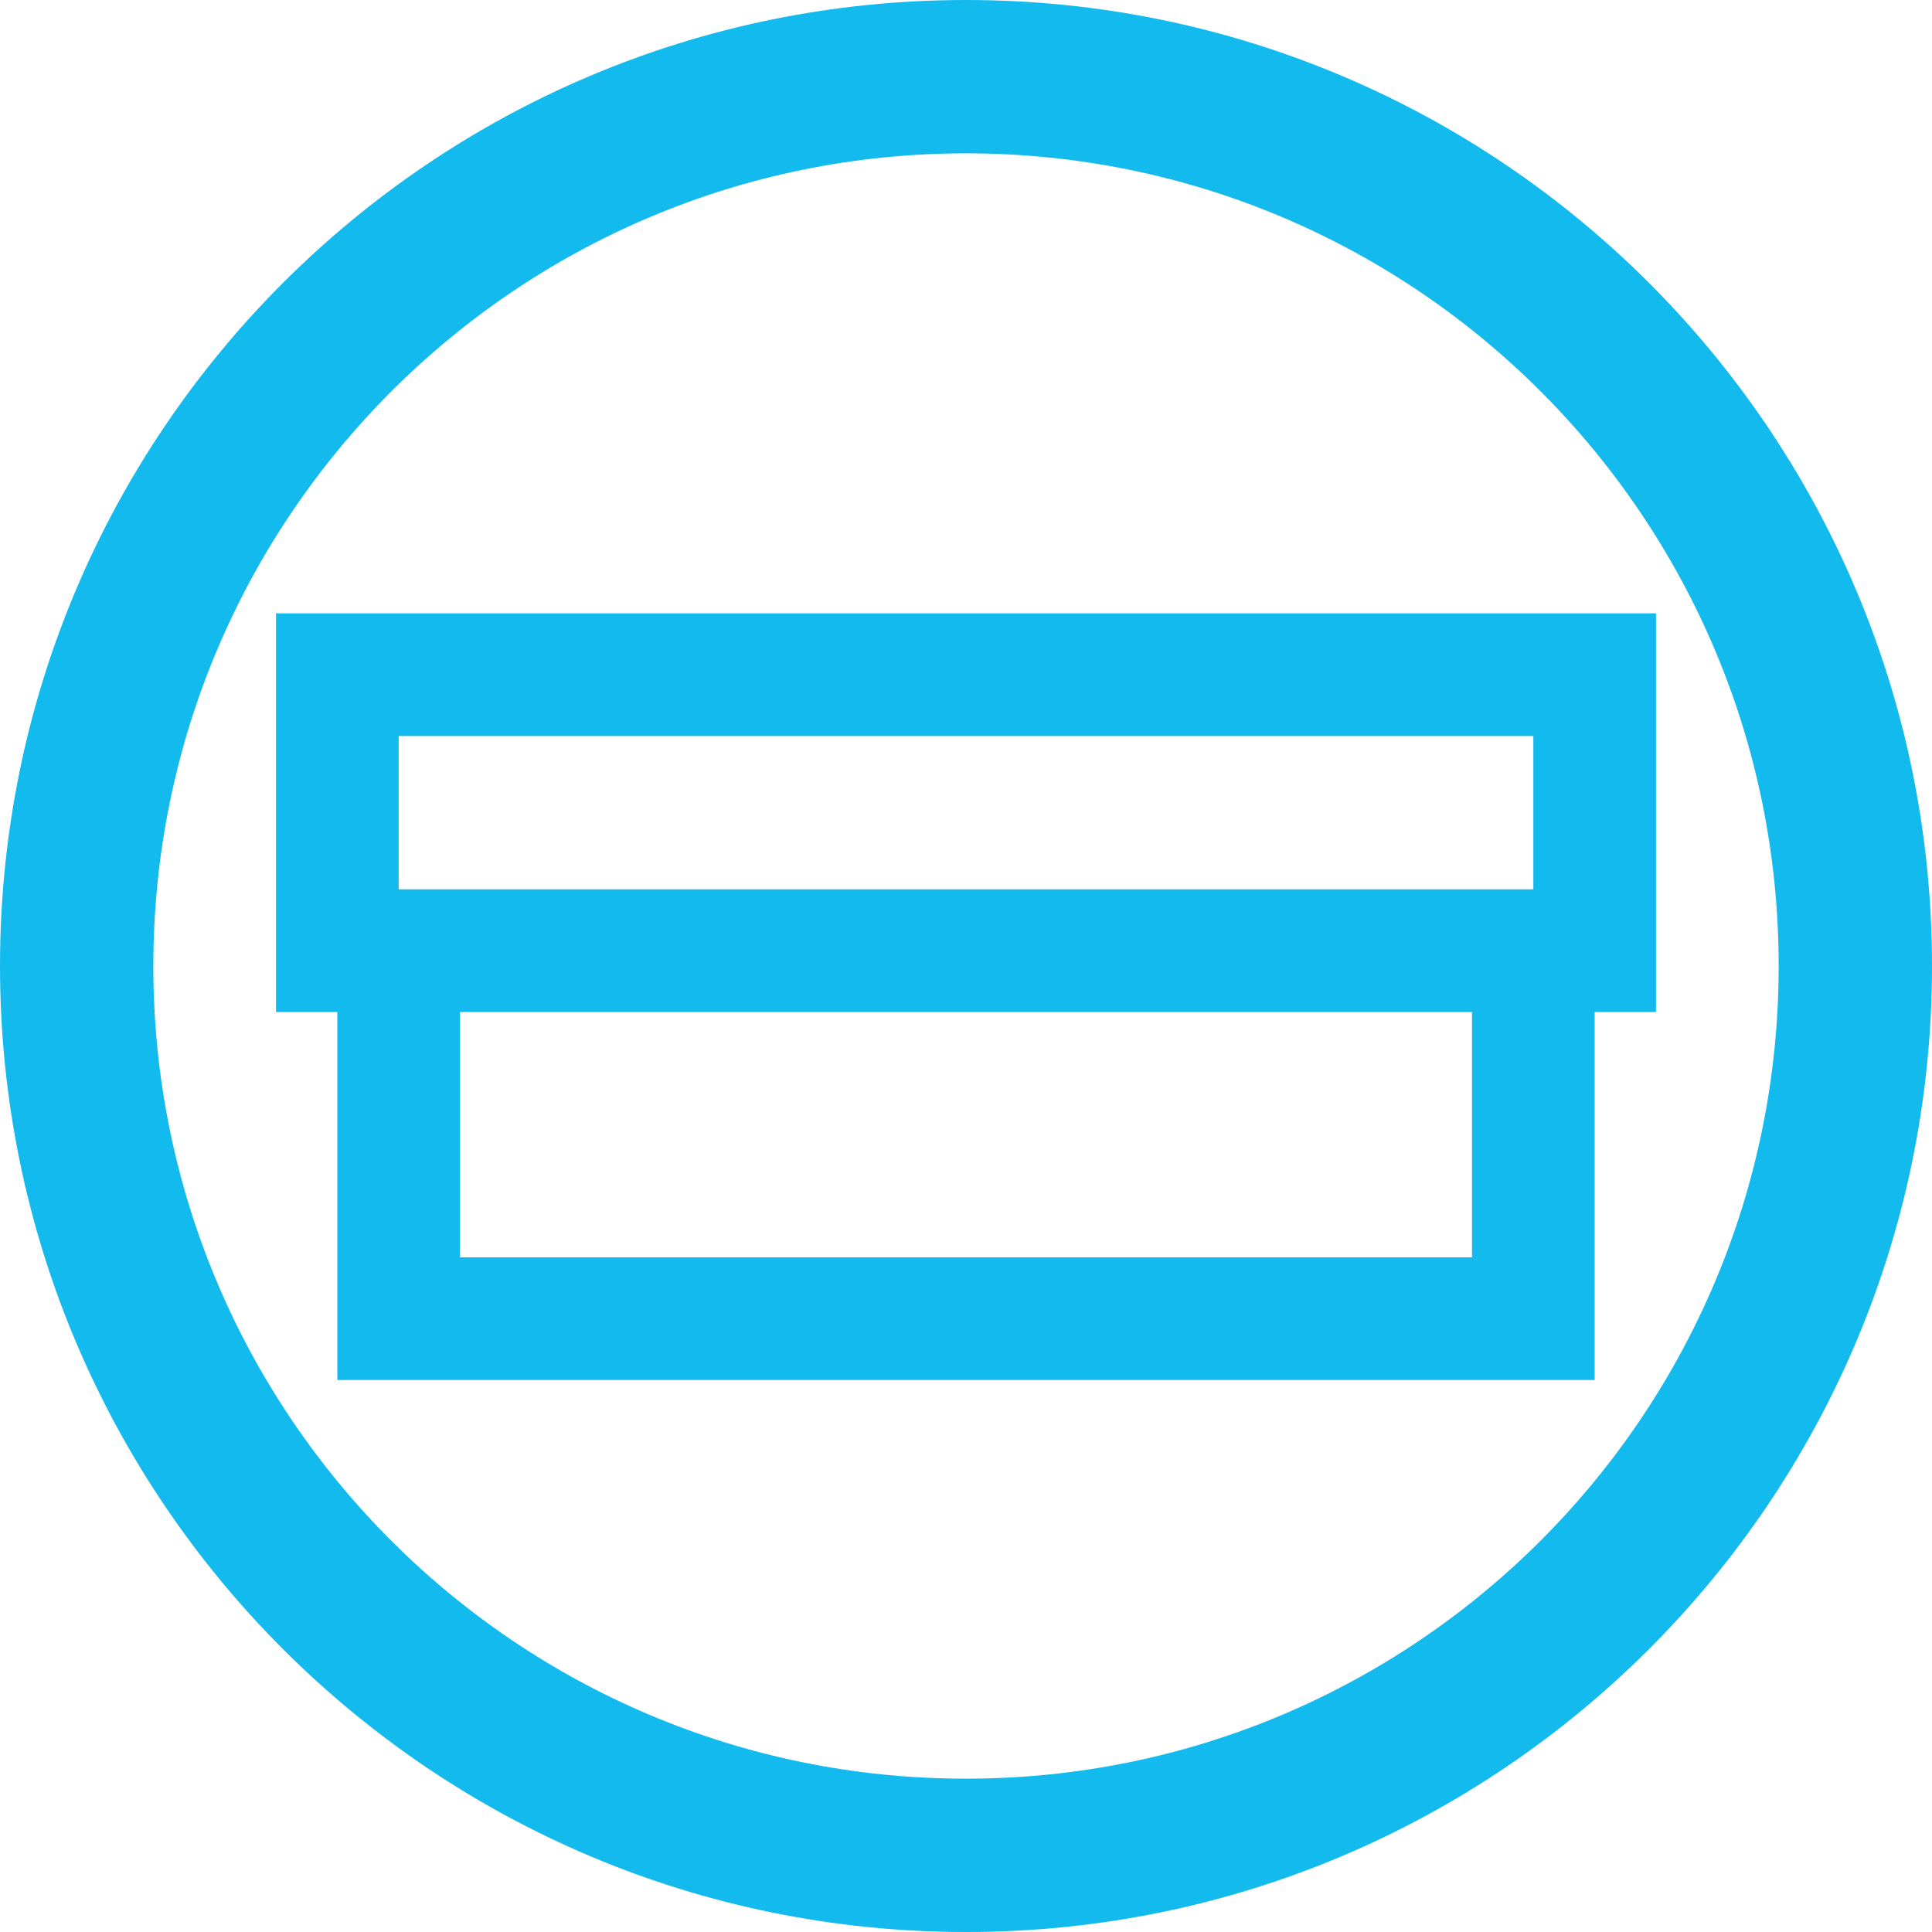
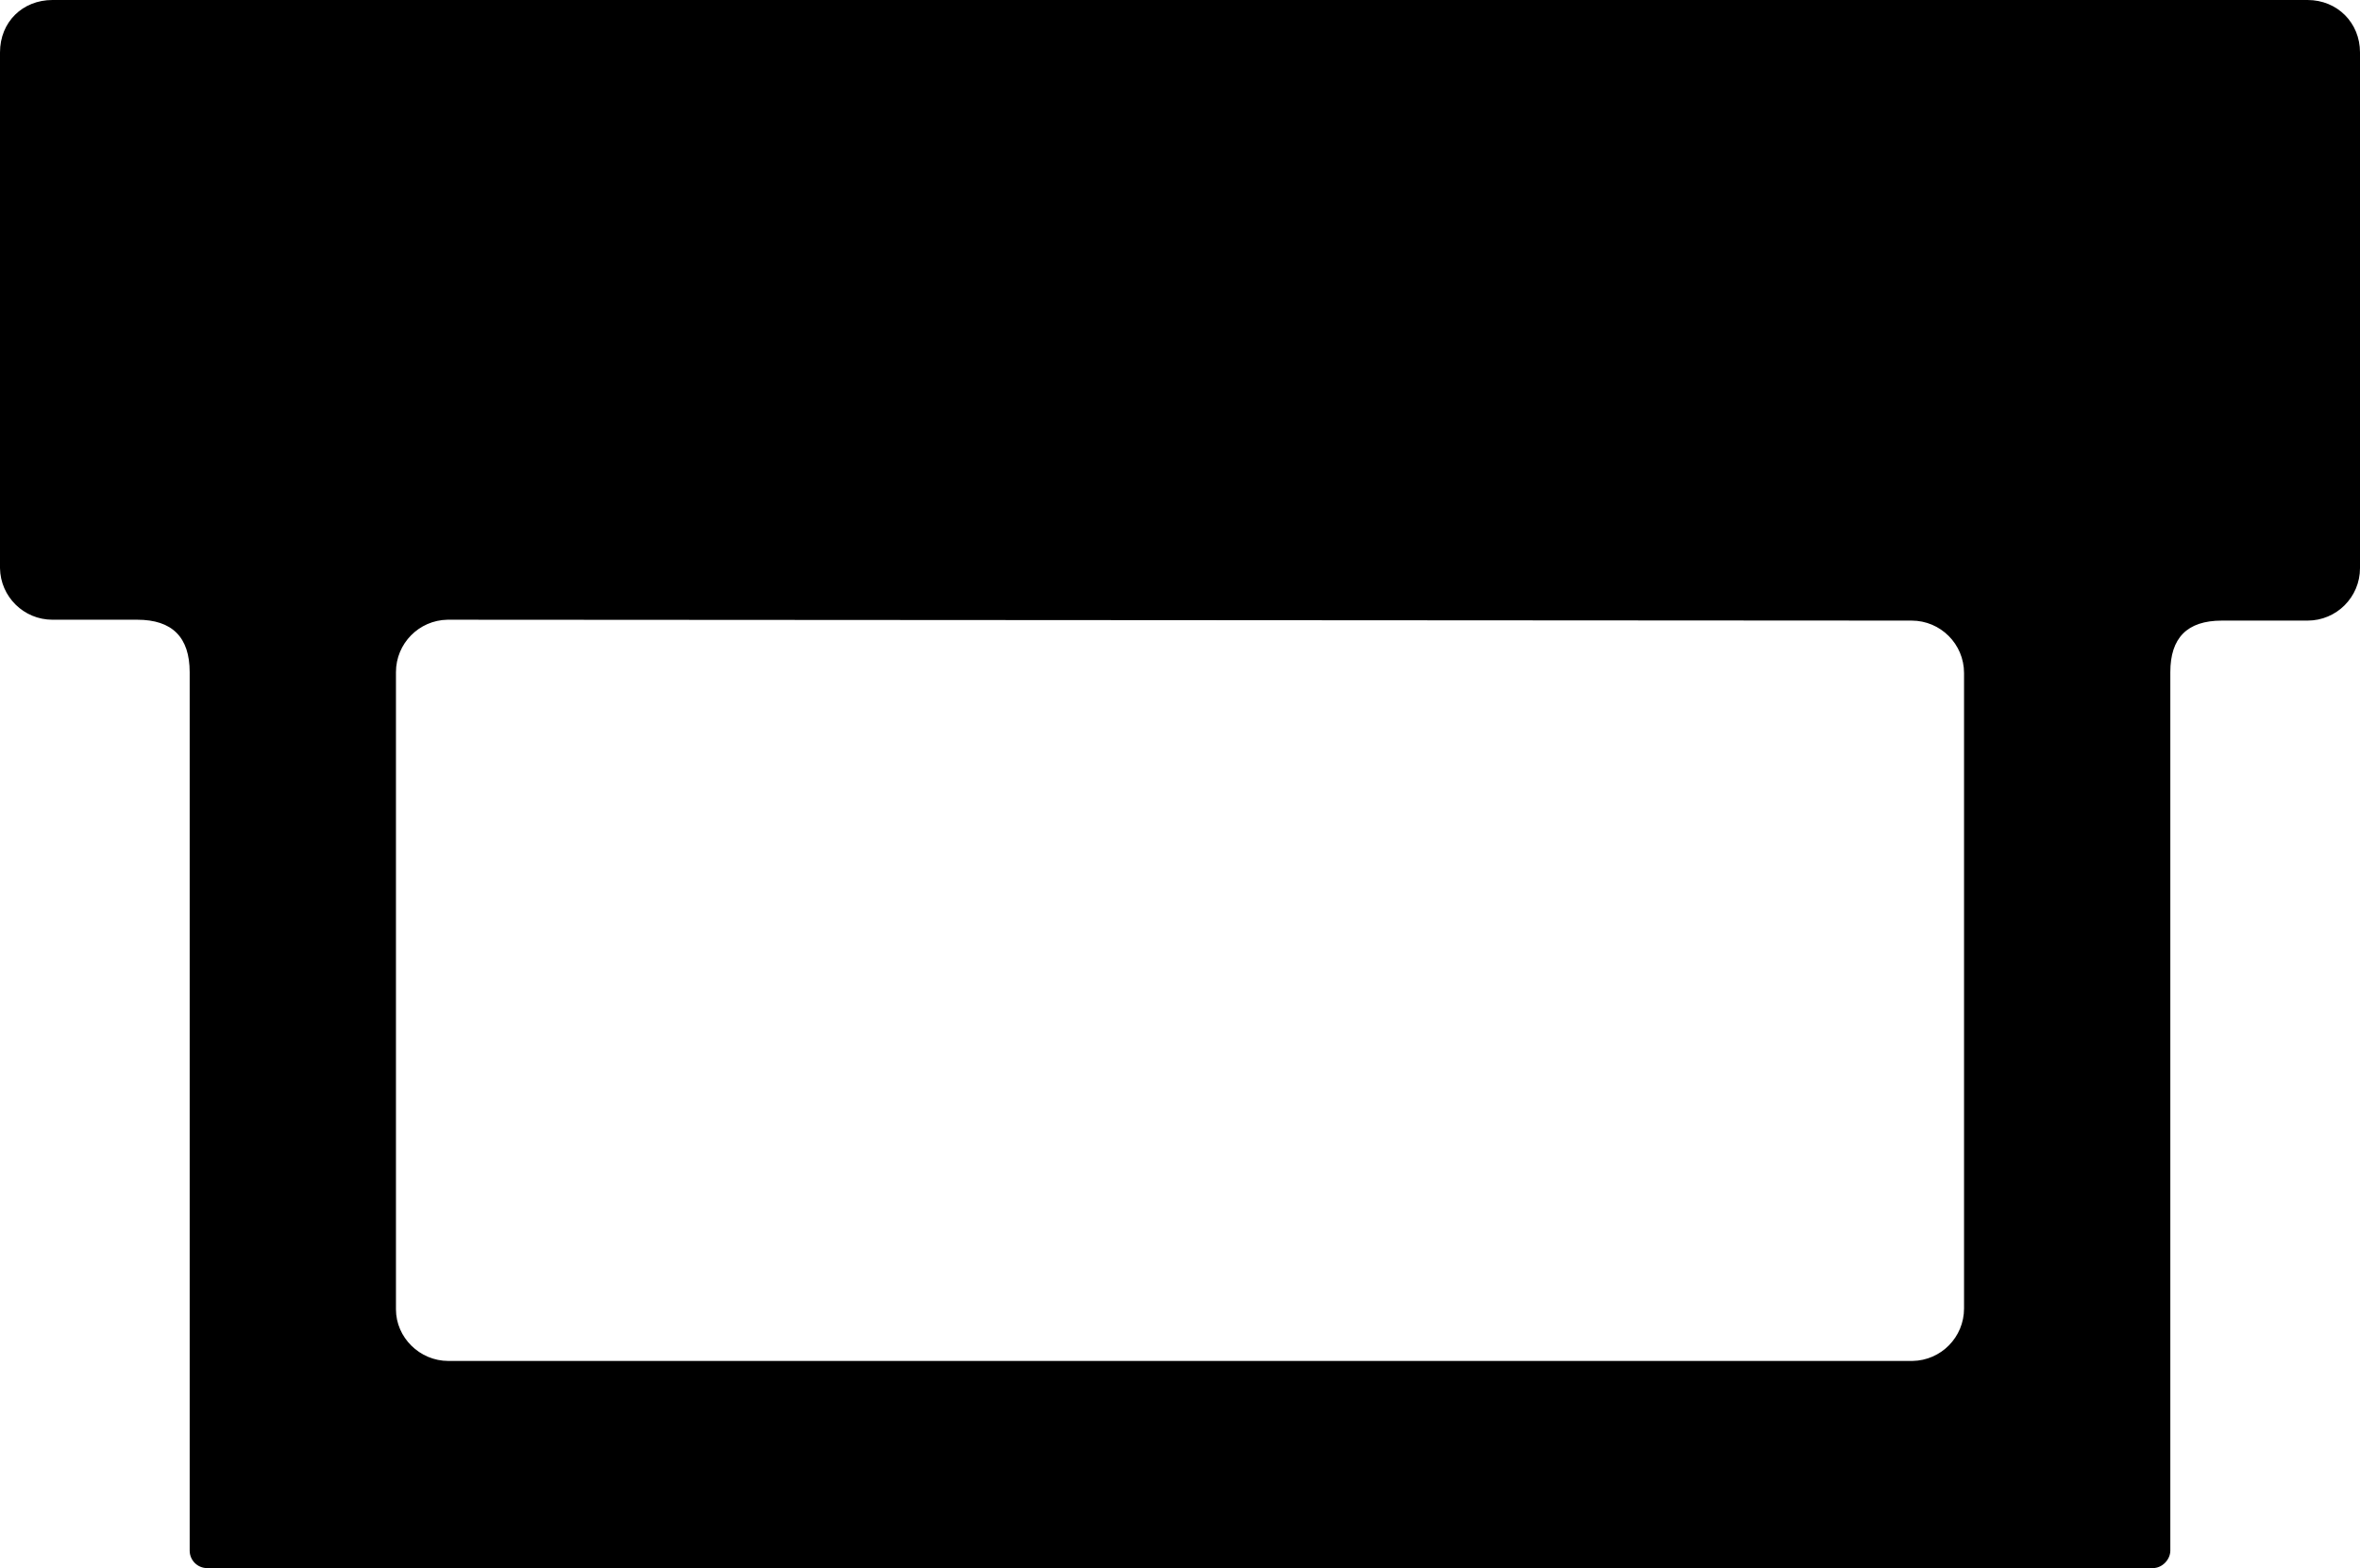
- <svg xmlns="http://www.w3.org/2000/svg" id="Layer_1" data-name="Layer 1" version="1.1" width="63" height="63">
-   <defs id="defs1628">
-     <style id="style1626">.cls-1{fill:#12baed}</style>
-   </defs>
-   <g id="g2257">
-     <path id="Oval-1" class="cls-1" d="M31.5 63A31.5 31.5 0 1163 31.5 31.5 31.5 0 0131.5 63zm0-5A26.5 26.5 0 105 31.5 26.49 26.49 0 0031.5 58z" />
-     <path id="Rectangle-2" class="cls-1" d="M52 33v12H11V33H9V20h45v13zm-39-9v5h37v-5zm2 9v8h33v-8z" />
-   </g>
+ <svg xmlns="http://www.w3.org/2000/svg" viewBox="0 0 27 17.93">
+   <path d="M2.17 7.69c0-.4-.2-.6-.6-.6H.6A.6.6 0 0 1 0 6.5V.6C0 .25.26 0 .6 0h25.8c.34 0 .6.26.6.6v5.9a.6.6 0 0 1-.6.6h-.98c-.4 0-.59.2-.59.59v10.05c0 .1-.09.2-.2.2H2.37a.2.2 0 0 1-.2-.2zm.2-4.73c0-.33.26-.6.59-.6h21.08c.33 0 .6.27.6.6v1.18a.6.6 0 0 1-.6.59H2.96a.6.6 0 0 1-.6-.6zm2.75 4.13a.6.6 0 0 0-.59.6v7.29c0 .32.27.59.6.59h16.75a.6.6 0 0 0 .59-.6V7.7a.6.6 0 0 0-.6-.6z" />
</svg>
